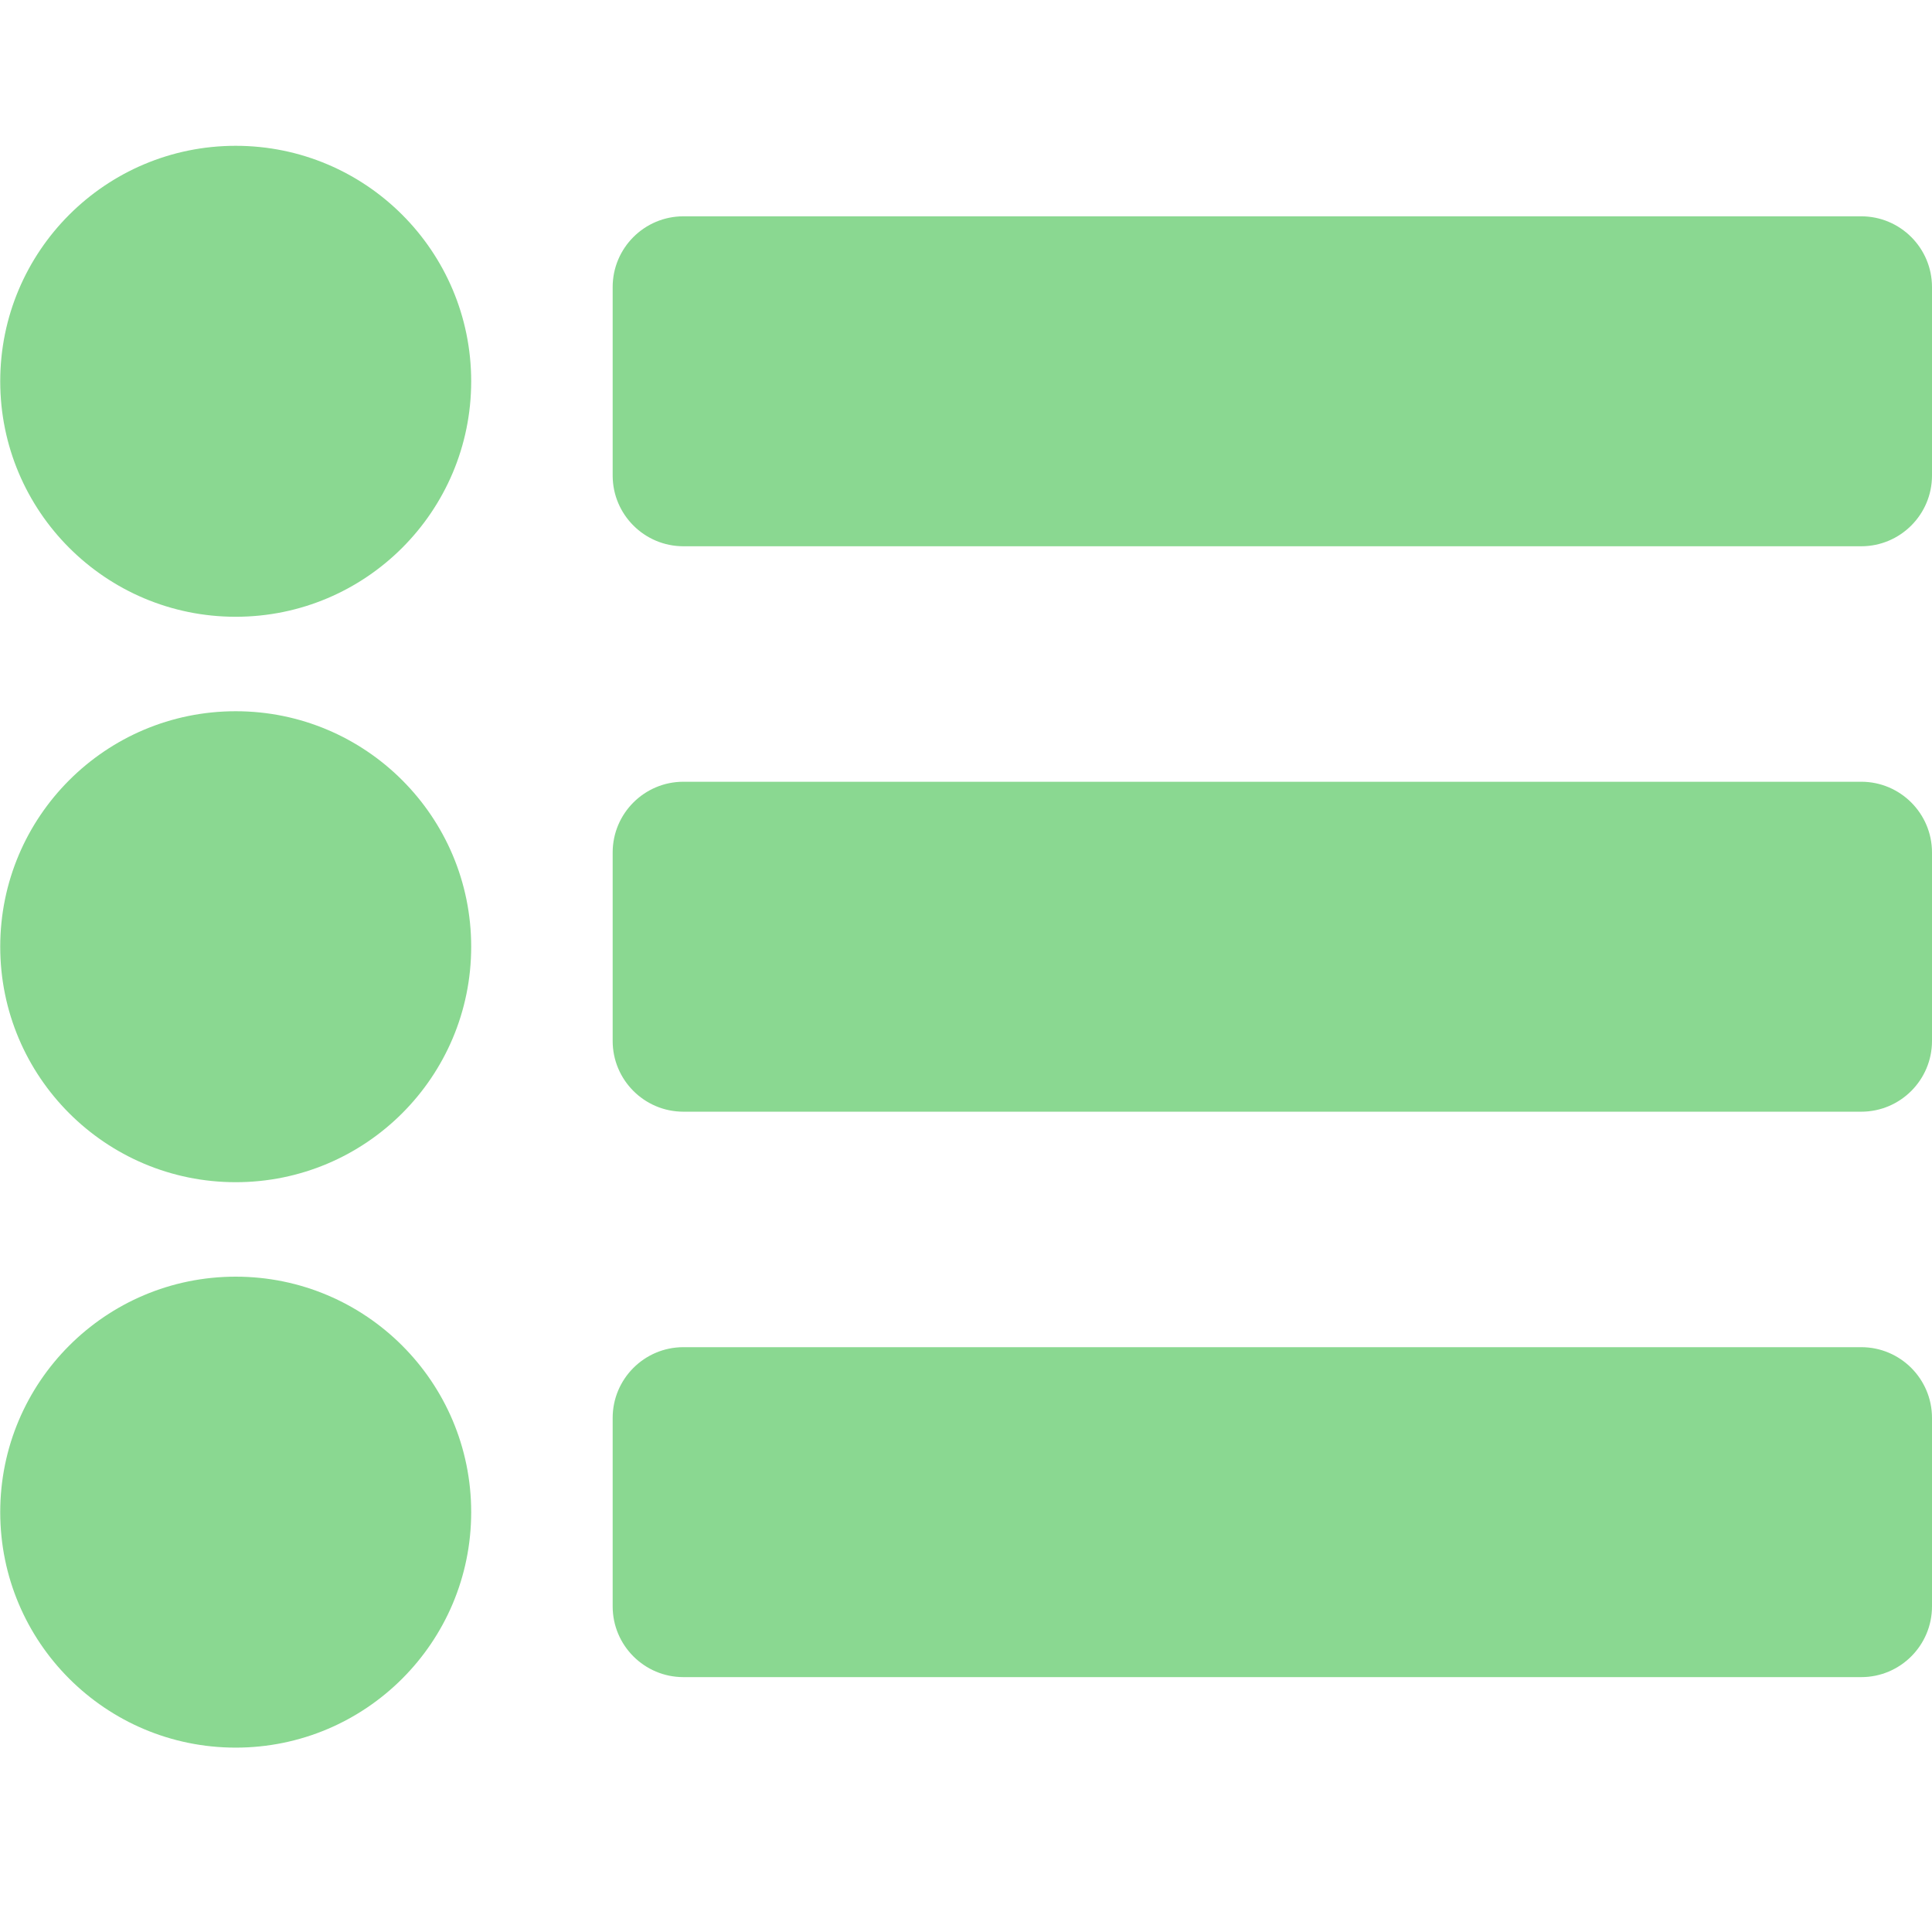
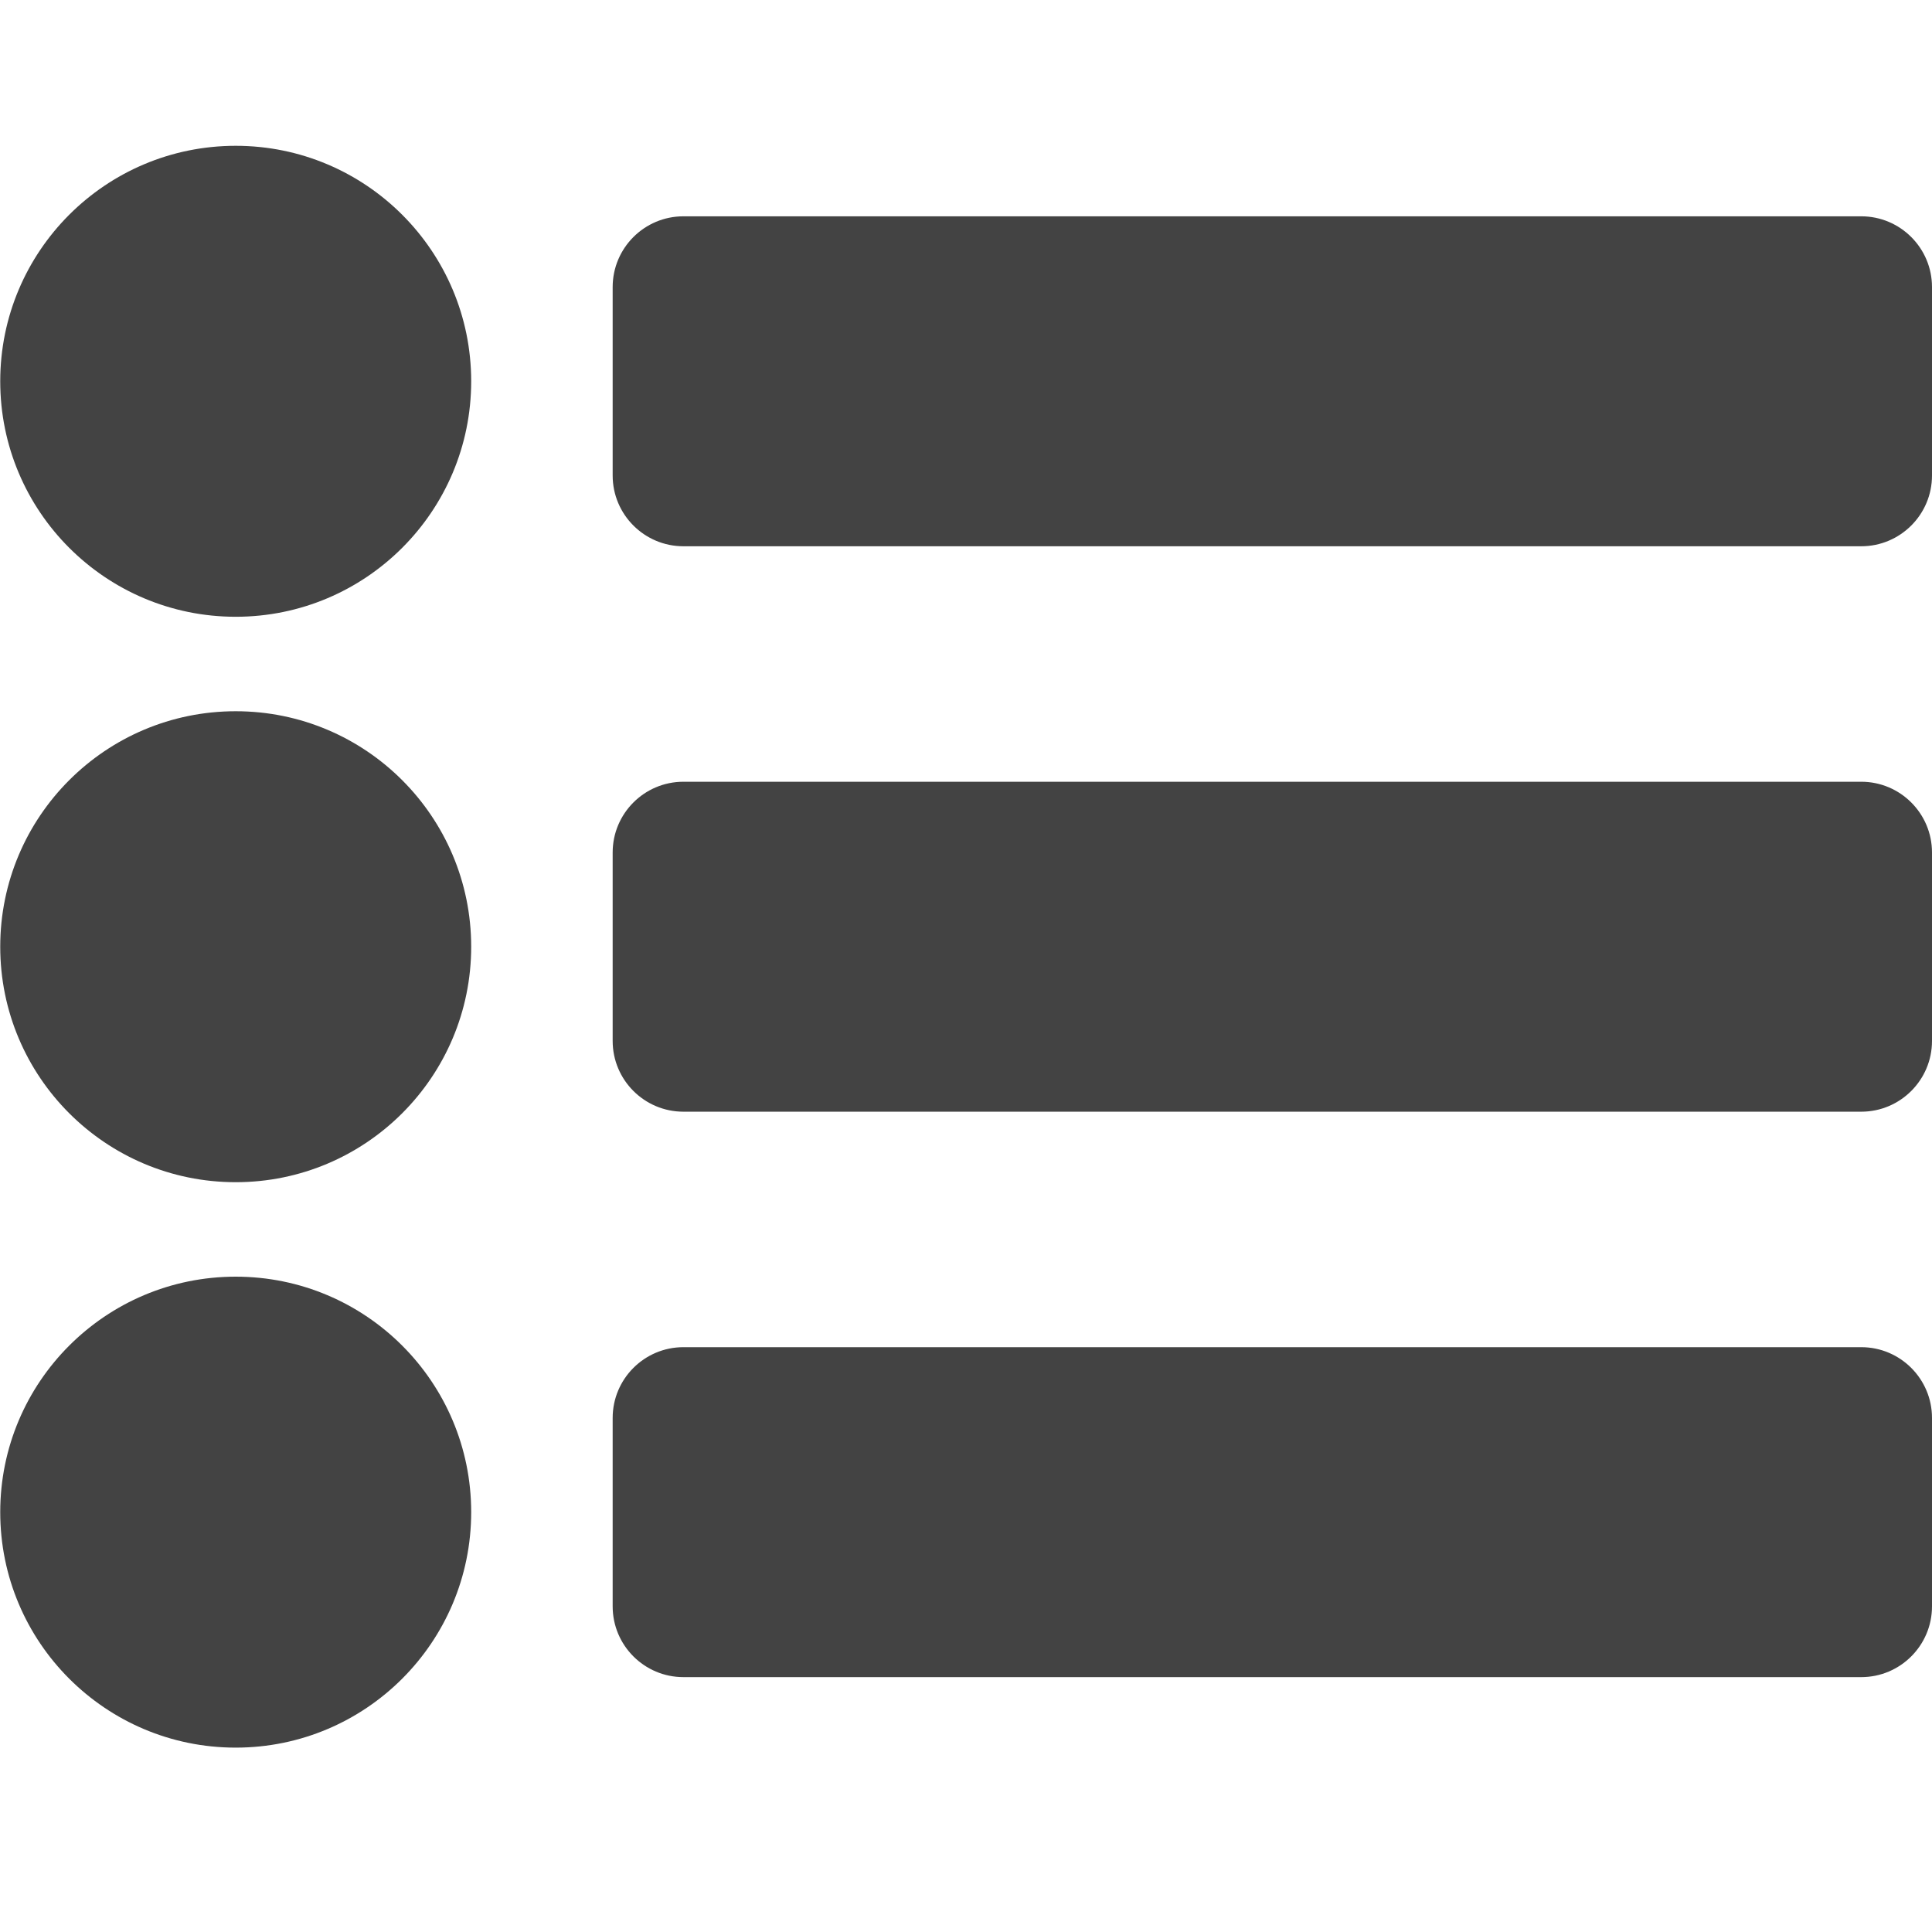
<svg xmlns="http://www.w3.org/2000/svg" width="32" height="32" viewBox="0 0 8.467 8.467" version="1.1" id="svg8">
  <defs id="defs2" />
-   <path id="path826" d="m 1.033,0.639 c -0.57,0 -1.032,0.462 -1.032,1.032 0,0.57 0.462,1.032 1.032,1.032 0.57,0 1.032,-0.462 1.032,-1.032 0,-0.57 -0.462,-1.032 -1.032,-1.032 z m 0,2.478 c -0.57,0 -1.032,0.462 -1.032,1.032 0,0.57 0.462,1.032 1.032,1.032 0.57,0 1.032,-0.462 1.032,-1.032 0,-0.57 -0.462,-1.032 -1.032,-1.032 z m 0,2.478 c -0.57,0 -1.032,0.462 -1.032,1.032 0,0.57 0.462,1.032 1.032,1.032 0.57,0 1.032,-0.462 1.032,-1.032 0,-0.57 -0.462,-1.032 -1.032,-1.032 z M 8.467,2.084 V 1.258 c 0,-0.171 -0.139,-0.31 -0.31,-0.31 H 2.995 c -0.171,0 -0.31,0.139 -0.31,0.31 v 0.826 c 0,0.171 0.139,0.31 0.31,0.31 h 5.162 c 0.171,0 0.31,-0.139 0.31,-0.31 z m 0,2.478 V 3.736 c 0,-0.171 -0.139,-0.31 -0.31,-0.31 H 2.995 c -0.171,0 -0.31,0.139 -0.31,0.31 v 0.826 c 0,0.171 0.139,0.31 0.31,0.31 h 5.162 c 0.171,0 0.31,-0.139 0.31,-0.31 z m 0,2.478 V 6.214 c 0,-0.171 -0.139,-0.31 -0.31,-0.31 H 2.995 c -0.171,0 -0.31,0.139 -0.31,0.31 v 0.826 c 0,0.171 0.139,0.31 0.31,0.31 h 5.162 c 0.171,0 0.31,-0.139 0.31,-0.31 z" style="stroke-width:0.026;fill:#8ad891;fill-opacity:1" />
+   <path id="path826" d="m 1.033,0.639 c -0.57,0 -1.032,0.462 -1.032,1.032 0,0.57 0.462,1.032 1.032,1.032 0.57,0 1.032,-0.462 1.032,-1.032 0,-0.57 -0.462,-1.032 -1.032,-1.032 z m 0,2.478 c -0.57,0 -1.032,0.462 -1.032,1.032 0,0.57 0.462,1.032 1.032,1.032 0.57,0 1.032,-0.462 1.032,-1.032 0,-0.57 -0.462,-1.032 -1.032,-1.032 z m 0,2.478 c -0.57,0 -1.032,0.462 -1.032,1.032 0,0.57 0.462,1.032 1.032,1.032 0.57,0 1.032,-0.462 1.032,-1.032 0,-0.57 -0.462,-1.032 -1.032,-1.032 z M 8.467,2.084 V 1.258 c 0,-0.171 -0.139,-0.31 -0.31,-0.31 H 2.995 c -0.171,0 -0.31,0.139 -0.31,0.31 v 0.826 c 0,0.171 0.139,0.31 0.31,0.31 h 5.162 c 0.171,0 0.31,-0.139 0.31,-0.31 z m 0,2.478 V 3.736 c 0,-0.171 -0.139,-0.31 -0.31,-0.31 H 2.995 c -0.171,0 -0.31,0.139 -0.31,0.31 v 0.826 c 0,0.171 0.139,0.31 0.31,0.31 h 5.162 c 0.171,0 0.31,-0.139 0.31,-0.31 z m 0,2.478 V 6.214 c 0,-0.171 -0.139,-0.31 -0.31,-0.31 H 2.995 c -0.171,0 -0.31,0.139 -0.31,0.31 v 0.826 c 0,0.171 0.139,0.31 0.31,0.31 h 5.162 c 0.171,0 0.31,-0.139 0.31,-0.31 z" style="stroke-width:0.026;fill:#434343;fill-opacity:1" />
</svg>
